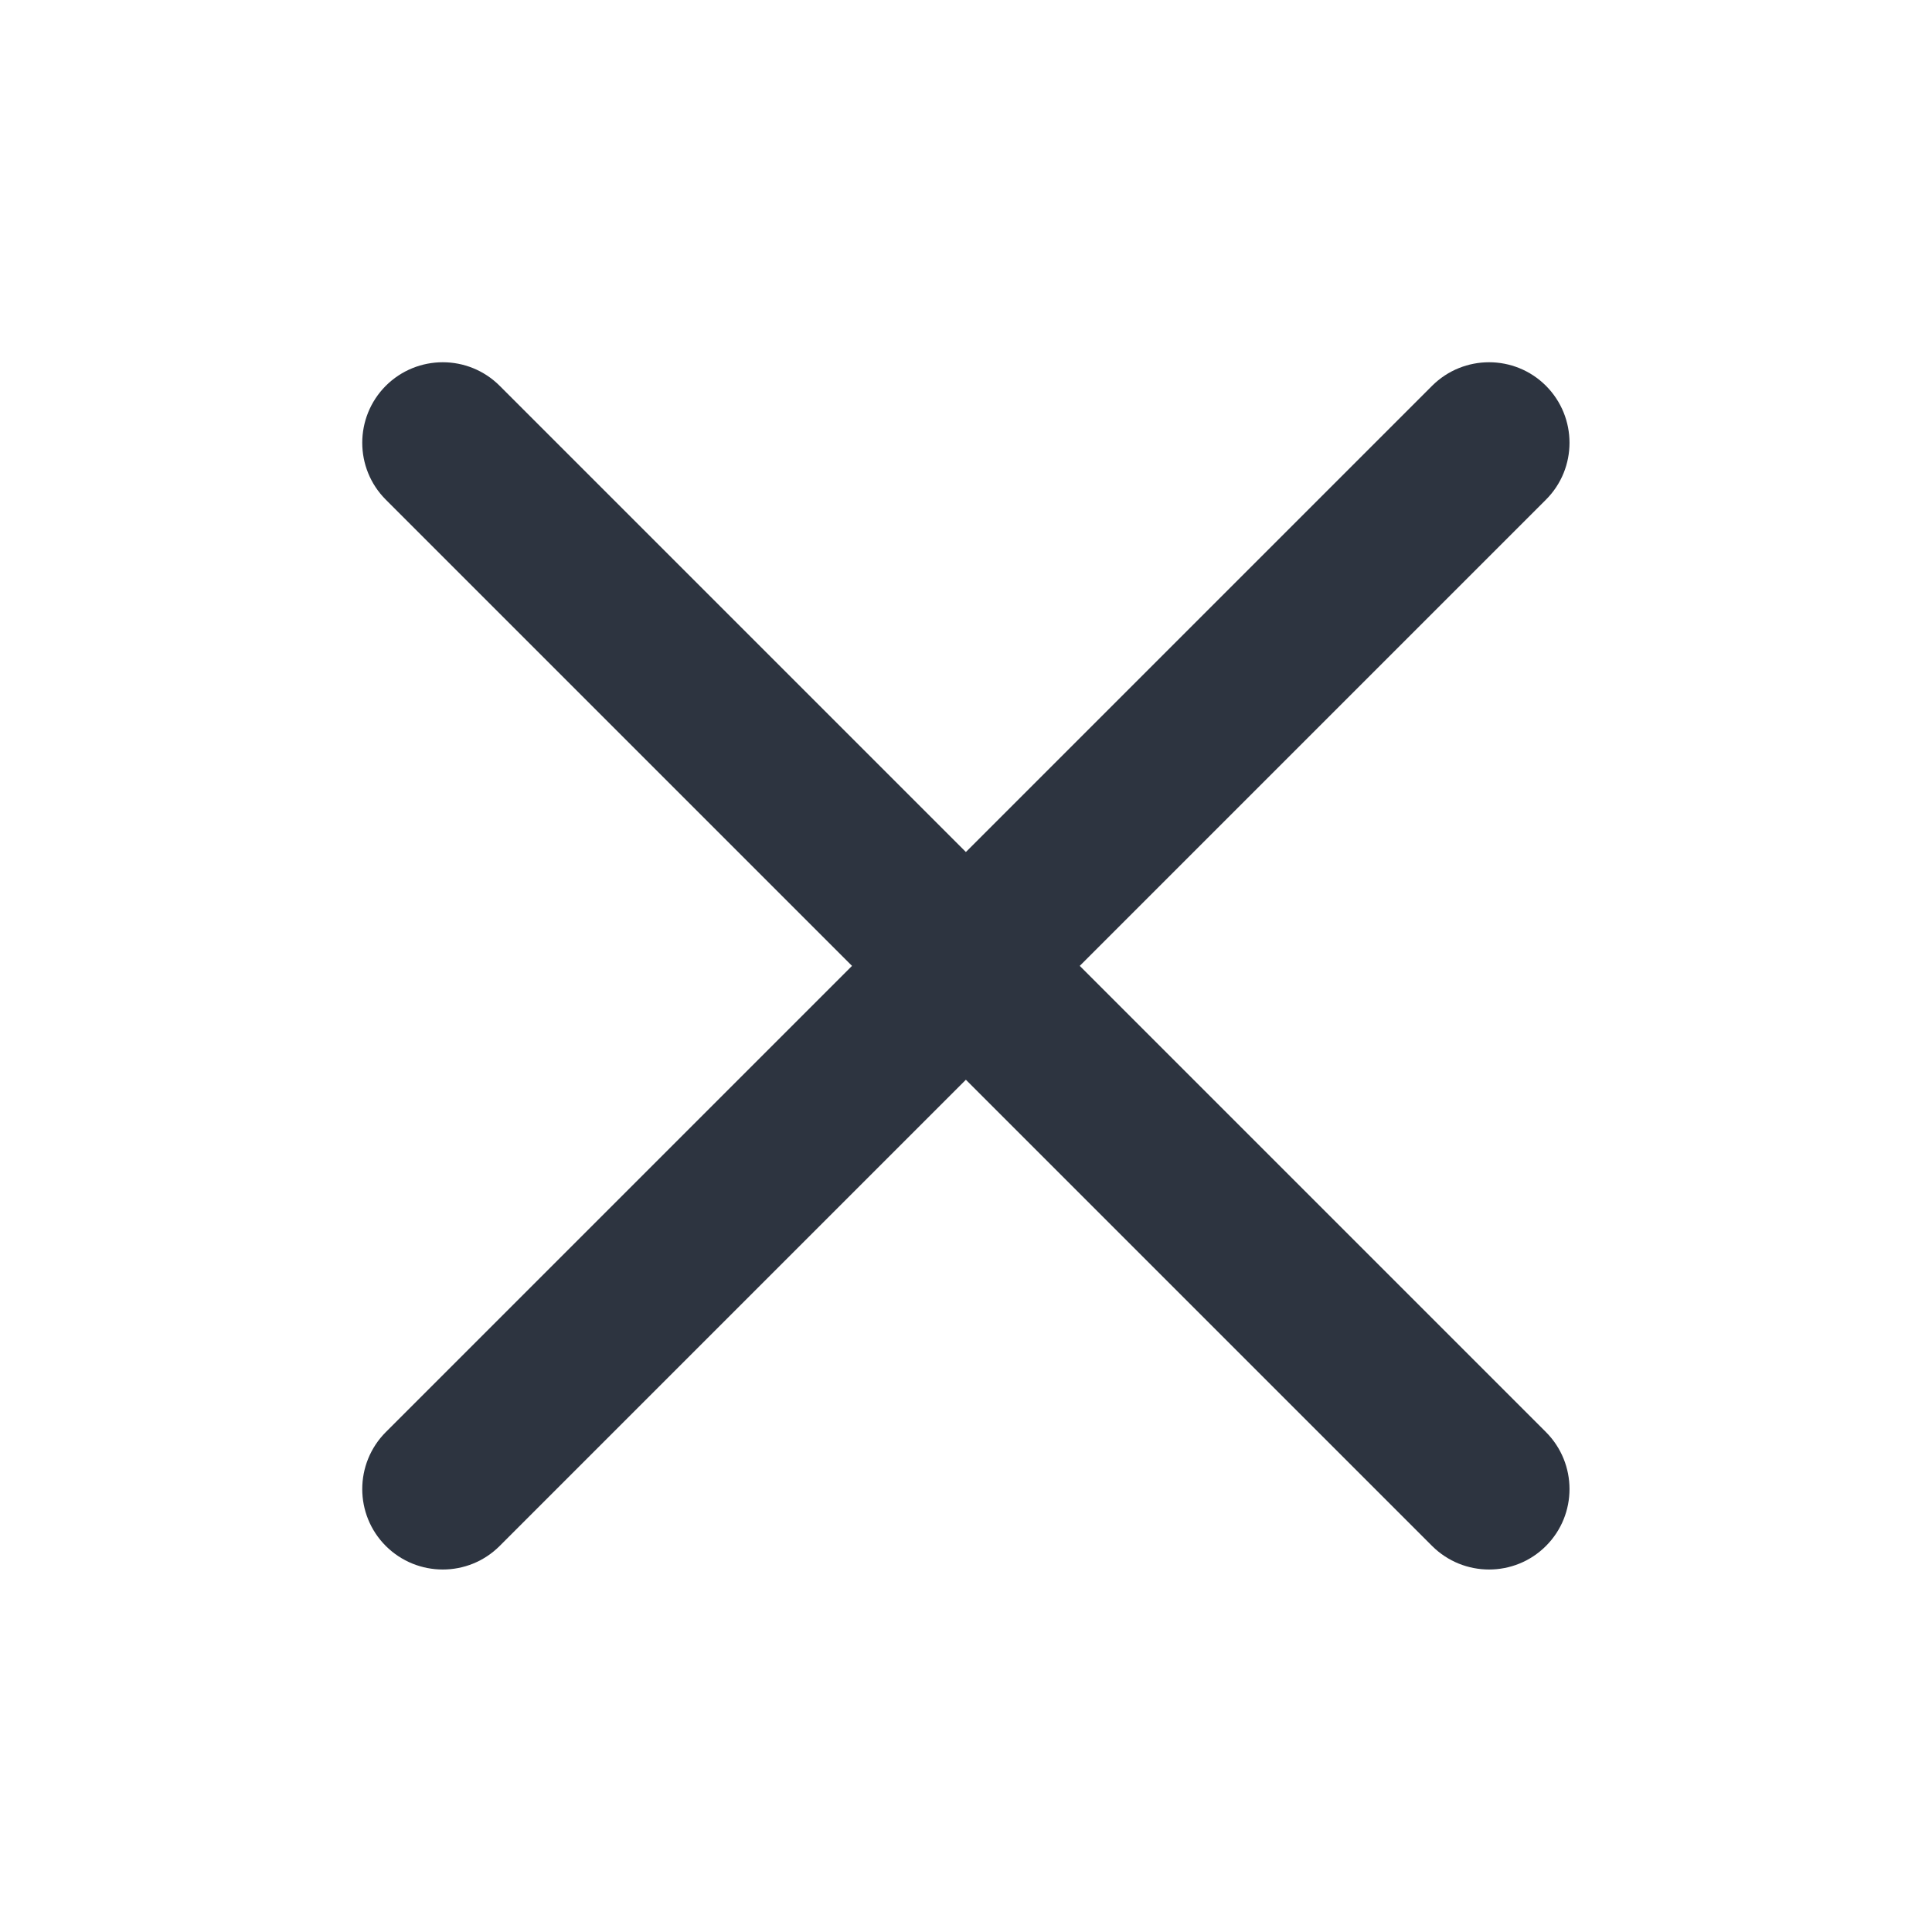
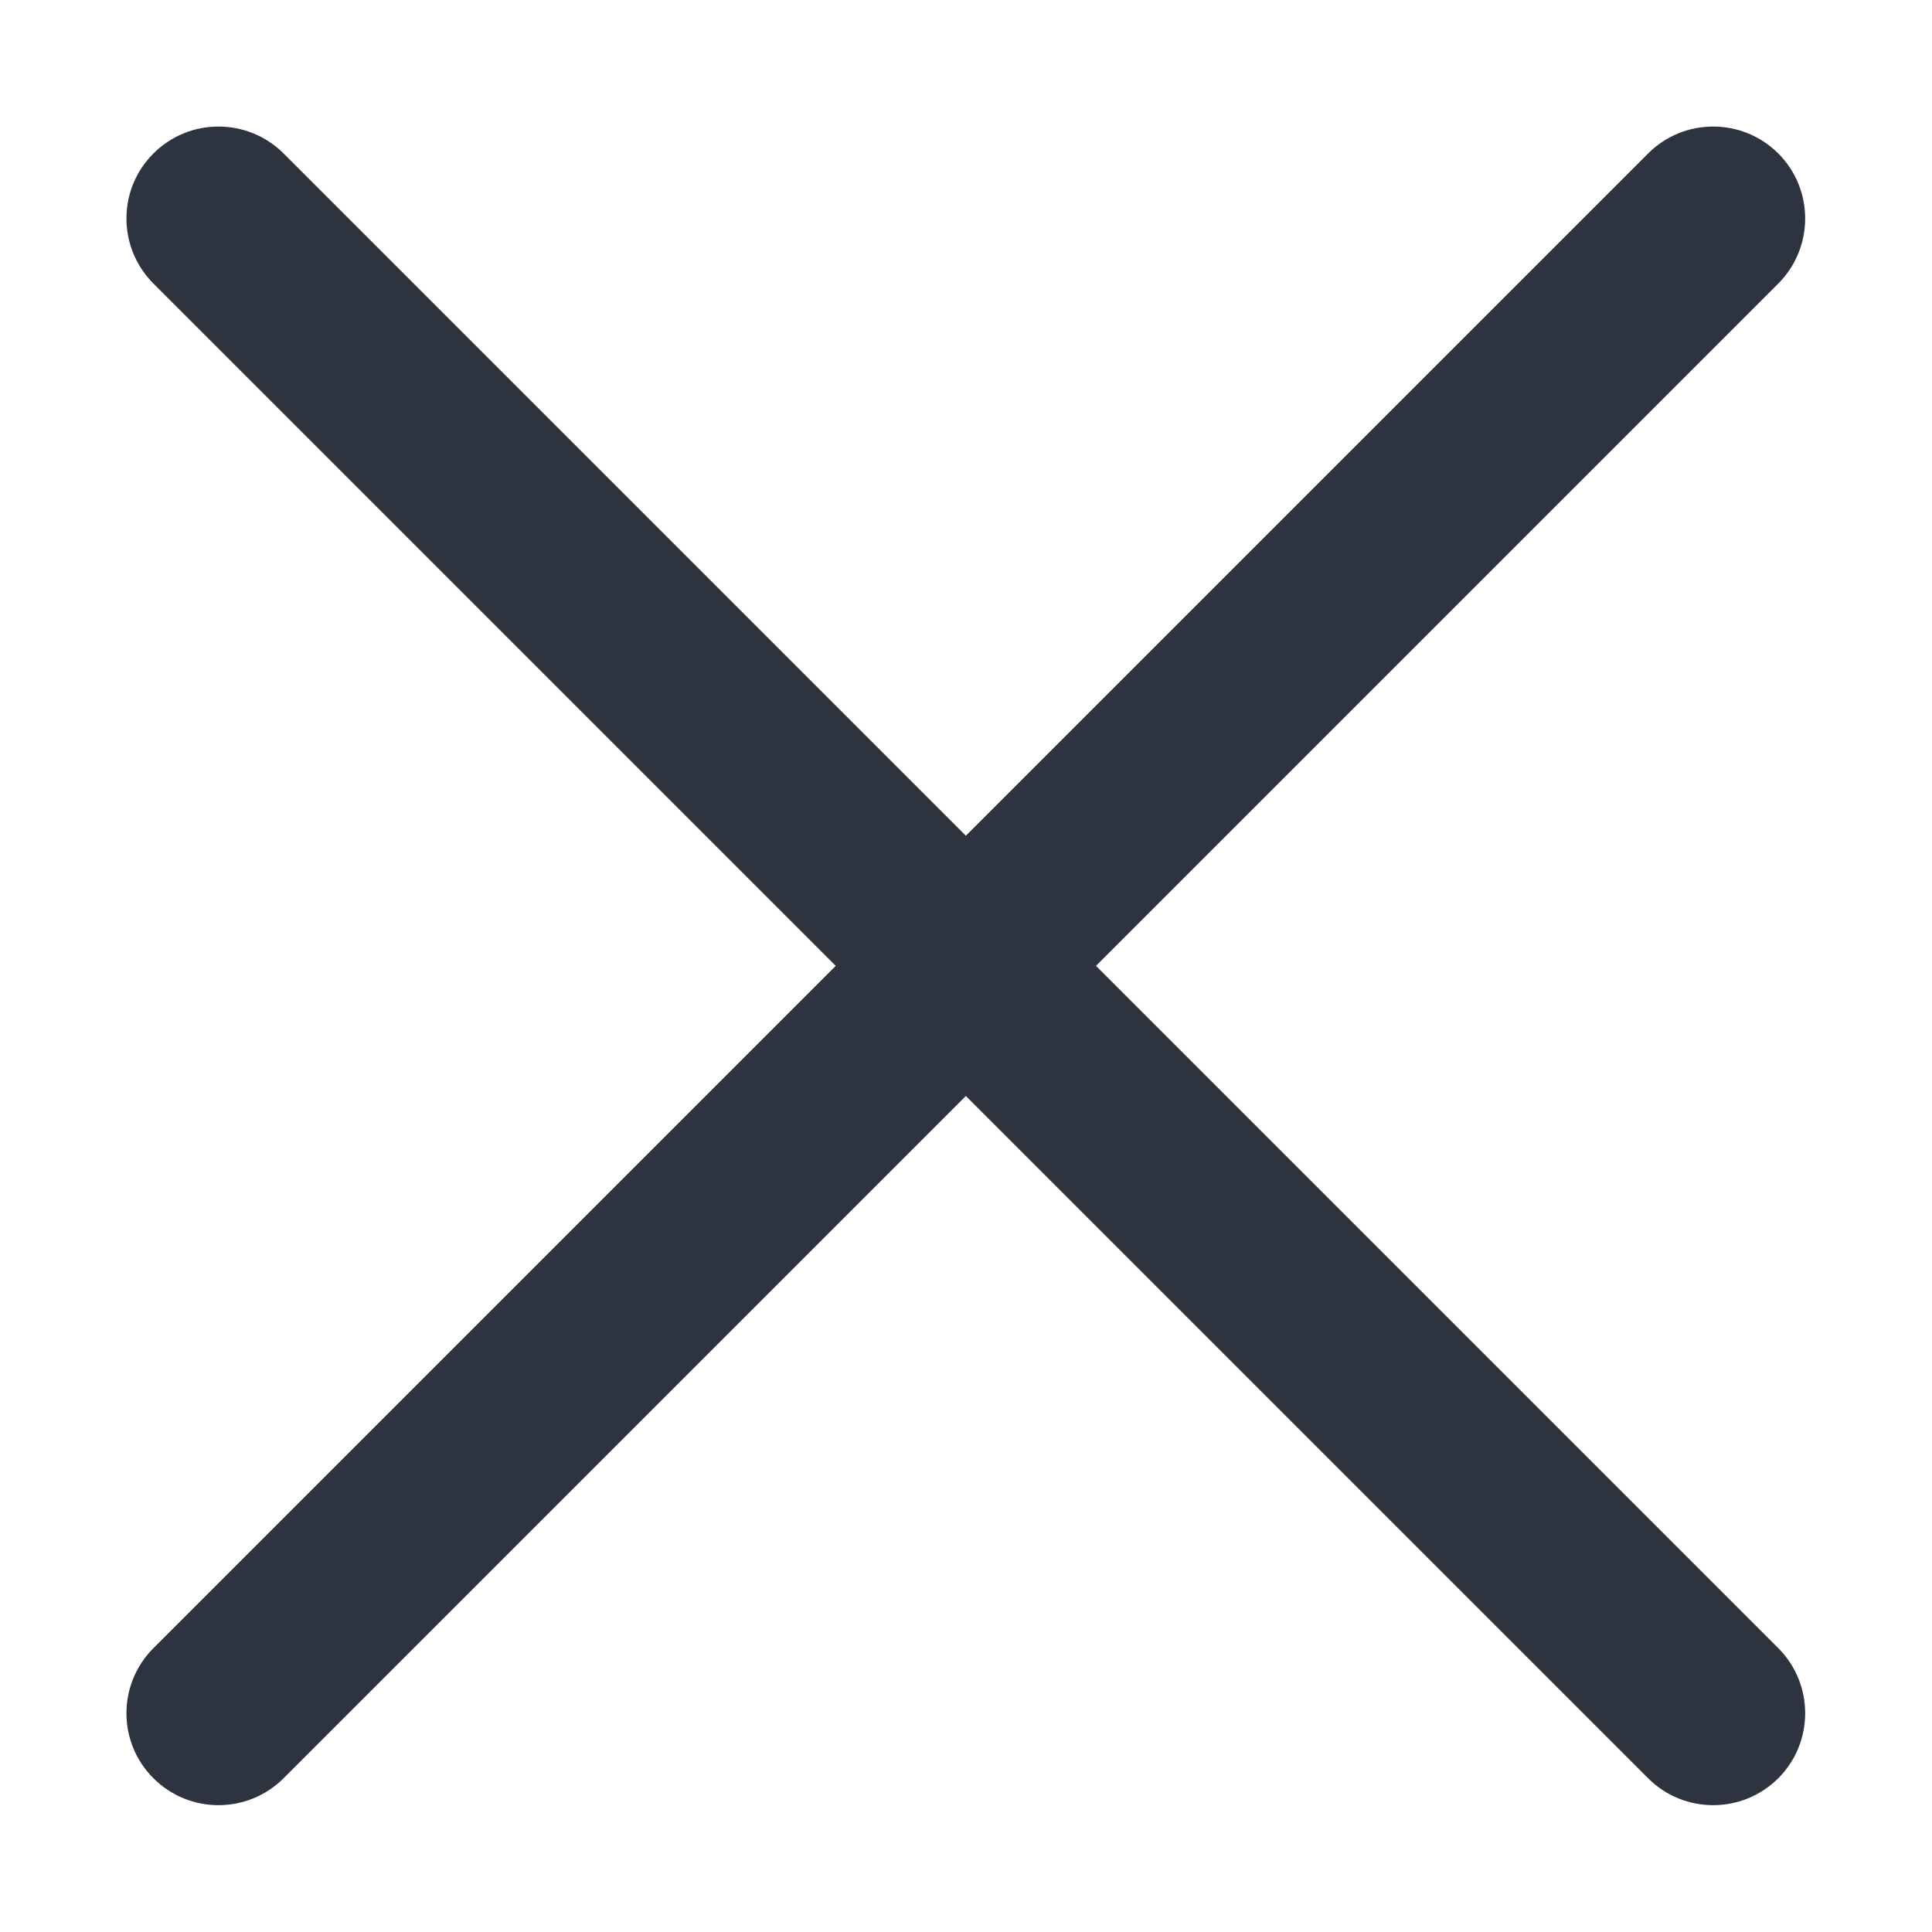
- <svg xmlns="http://www.w3.org/2000/svg" width="16" height="16" viewBox="0 0 16 16" fill="none">
-   <path fill-rule="evenodd" clip-rule="evenodd" d="M12.803 4.138C13.063 3.878 13.063 3.456 12.803 3.195C12.543 2.935 12.121 2.935 11.86 3.195L7.999 7.056L4.138 3.195C3.878 2.935 3.456 2.935 3.195 3.195C2.935 3.456 2.935 3.878 3.195 4.138L7.056 7.999L3.195 11.86C2.935 12.121 2.935 12.543 3.195 12.803C3.456 13.063 3.878 13.063 4.138 12.803L7.999 8.942L11.86 12.803C12.121 13.063 12.543 13.063 12.803 12.803C13.063 12.543 13.063 12.121 12.803 11.86L8.942 7.999L12.803 4.138Z" fill="#2D3440" />
+ <svg xmlns="http://www.w3.org/2000/svg" width="14" height="14" viewBox="0 0 14 14" fill="none">
+   <path fill-rule="evenodd" clip-rule="evenodd" d="M12.886 2.055C13.146 1.794 13.146 1.372 12.886 1.112C12.625 0.852 12.203 0.852 11.943 1.112L6.999 6.056L2.055 1.112C1.794 0.852 1.372 0.852 1.112 1.112C0.851 1.372 0.851 1.794 1.112 2.055L6.056 6.999L1.112 11.943C0.851 12.204 0.851 12.626 1.112 12.886C1.372 13.146 1.794 13.146 2.055 12.886L6.999 7.942L11.943 12.886C12.203 13.146 12.625 13.146 12.886 12.886C13.146 12.626 13.146 12.204 12.886 11.943L7.942 6.999L12.886 2.055Z" fill="#2D3440" />
</svg>
